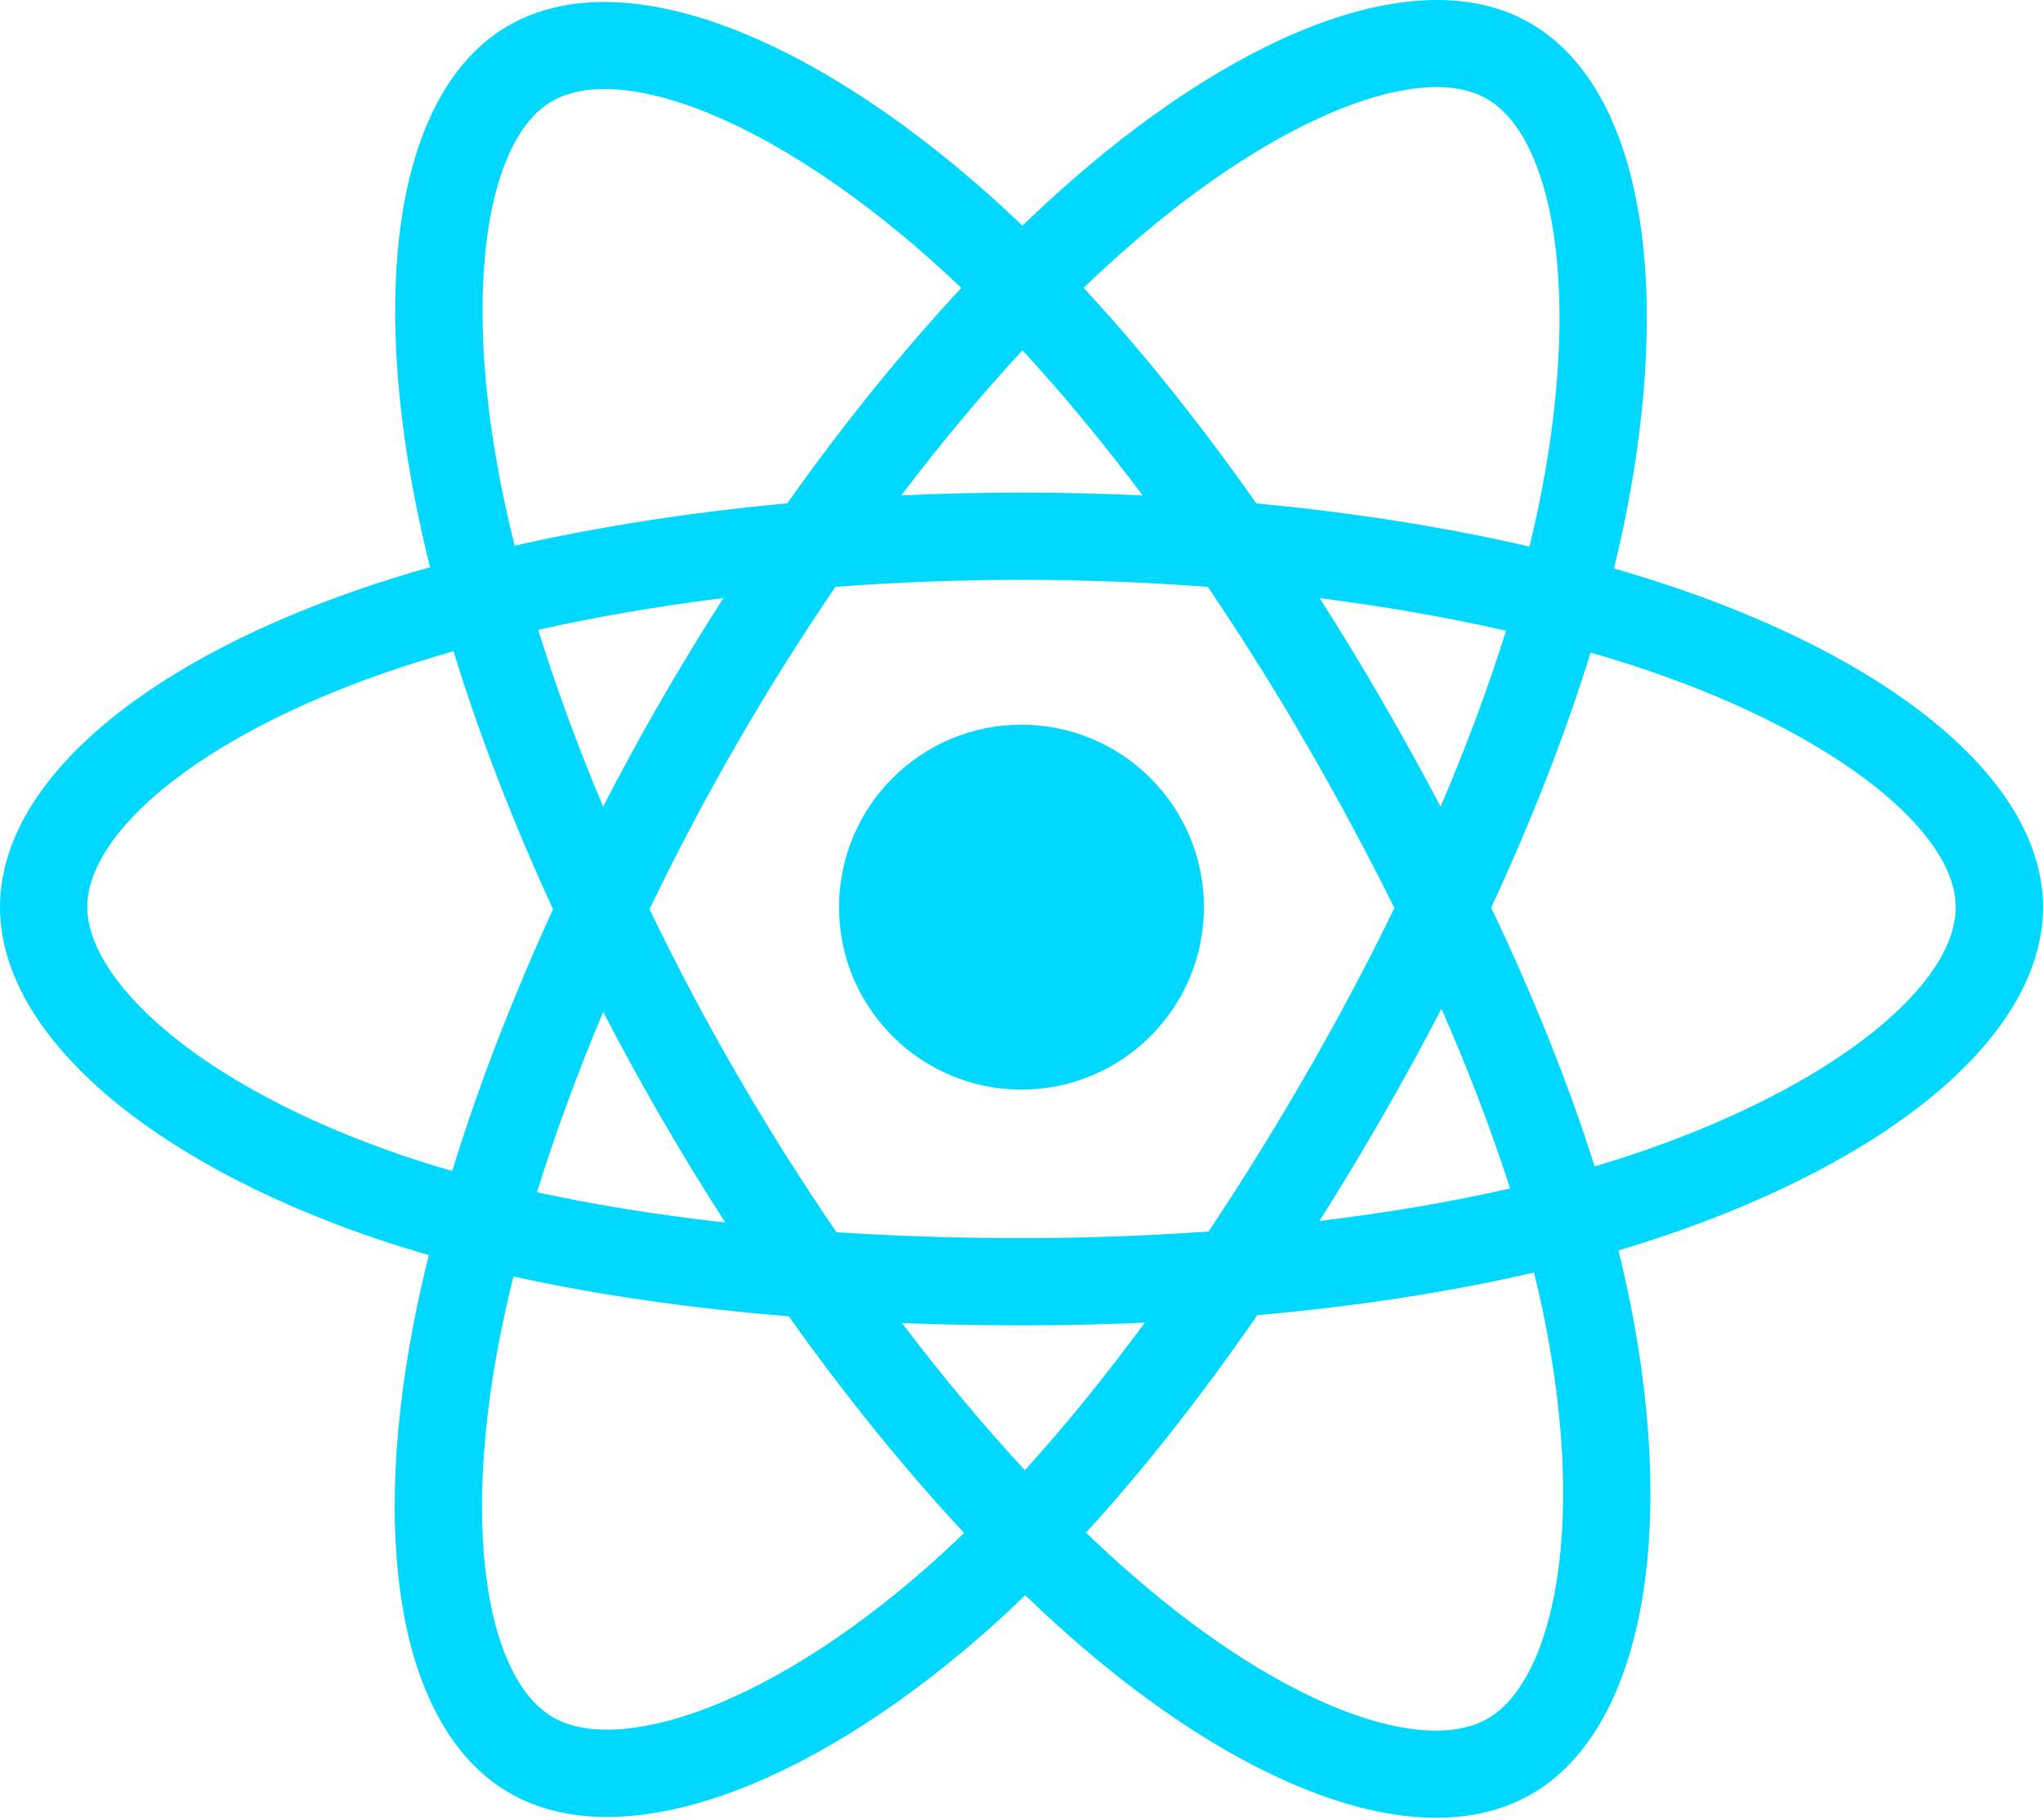
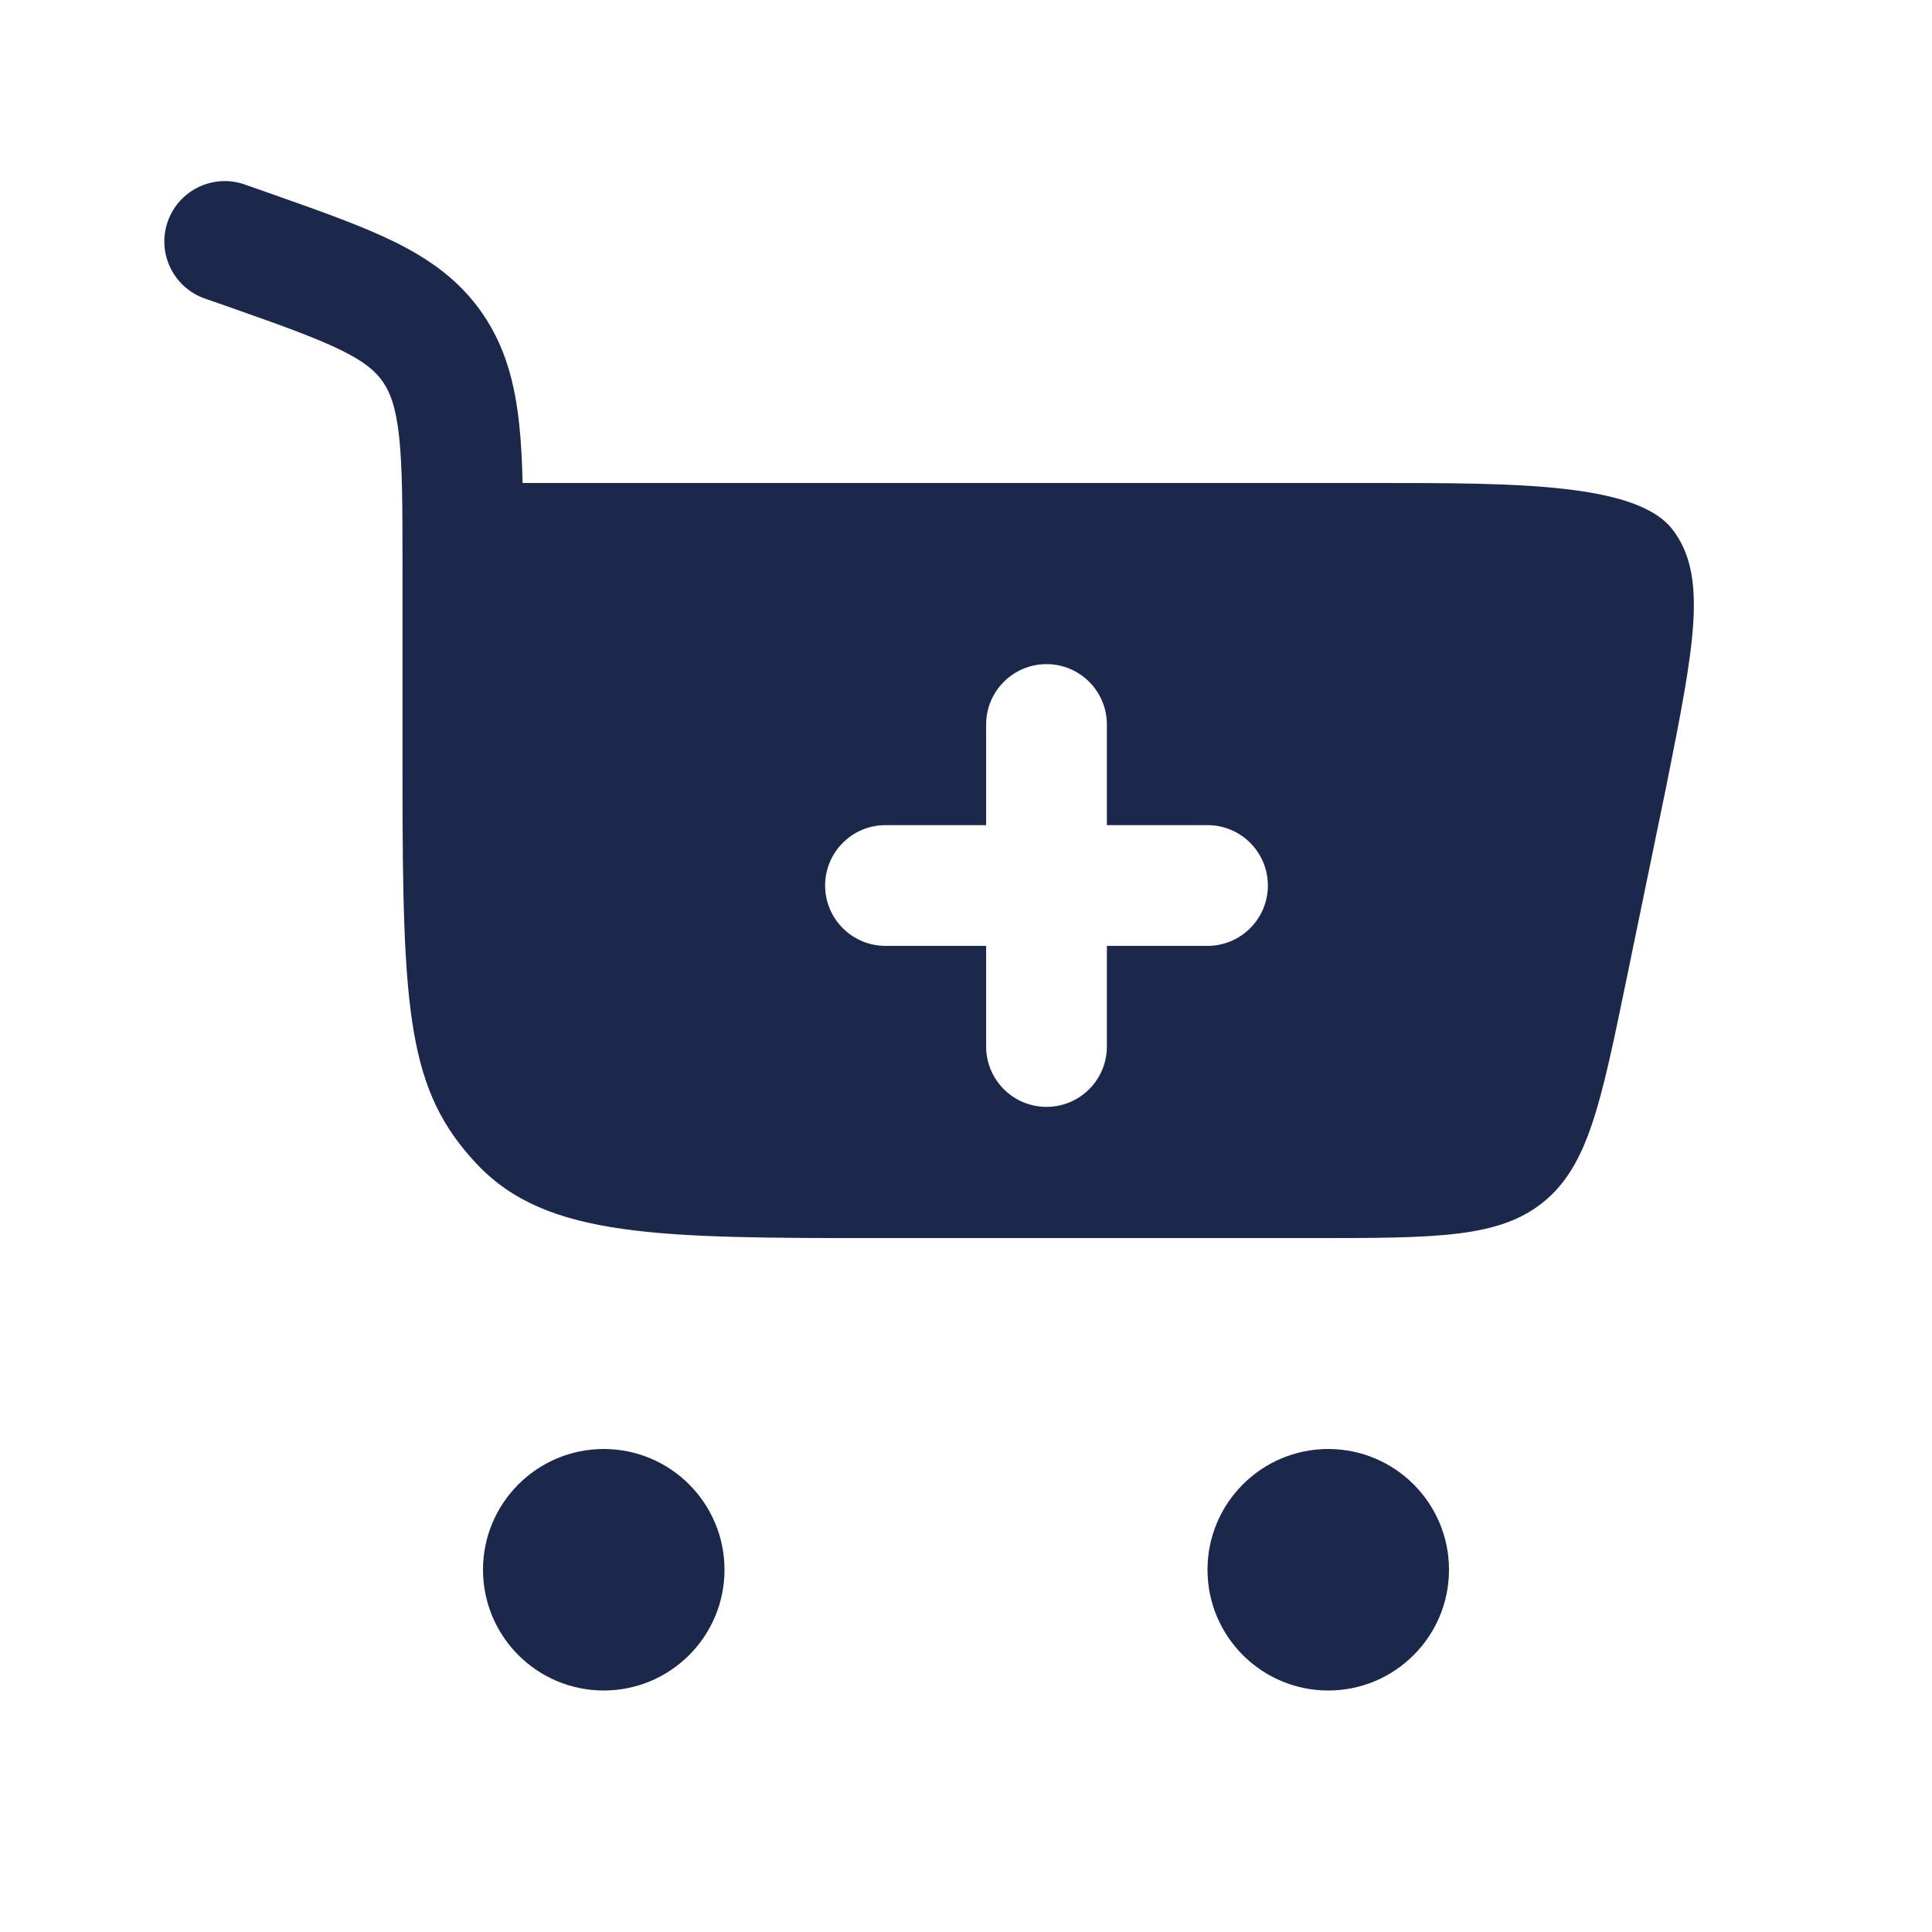
- <svg xmlns="http://www.w3.org/2000/svg" aria-hidden="true" role="img" class="iconify iconify--logos" width="35.93" height="32" preserveAspectRatio="xMidYMid meet" viewBox="0 0 256 228">
-   <path fill="#00D8FF" d="M210.483 73.824a171.49 171.49 0 0 0-8.24-2.597c.465-1.9.893-3.777 1.273-5.621c6.238-30.281 2.16-54.676-11.769-62.708c-13.355-7.7-35.196.329-57.254 19.526a171.23 171.23 0 0 0-6.375 5.848a155.866 155.866 0 0 0-4.241-3.917C100.759 3.829 77.587-4.822 63.673 3.233C50.33 10.957 46.379 33.89 51.995 62.588a170.974 170.974 0 0 0 1.892 8.48c-3.28.932-6.445 1.924-9.474 2.98C17.309 83.498 0 98.307 0 113.668c0 15.865 18.582 31.778 46.812 41.427a145.52 145.52 0 0 0 6.921 2.165a167.467 167.467 0 0 0-2.01 9.138c-5.354 28.2-1.173 50.591 12.134 58.266c13.744 7.926 36.812-.22 59.273-19.855a145.567 145.567 0 0 0 5.342-4.923a168.064 168.064 0 0 0 6.92 6.314c21.758 18.722 43.246 26.282 56.54 18.586c13.731-7.949 18.194-32.003 12.4-61.268a145.016 145.016 0 0 0-1.535-6.842c1.62-.48 3.21-.974 4.76-1.488c29.348-9.723 48.443-25.443 48.443-41.52c0-15.417-17.868-30.326-45.517-39.844Zm-6.365 70.984c-1.4.463-2.836.91-4.3 1.345c-3.24-10.257-7.612-21.163-12.963-32.432c5.106-11 9.31-21.767 12.459-31.957c2.619.758 5.16 1.557 7.61 2.4c23.69 8.156 38.14 20.213 38.14 29.504c0 9.896-15.606 22.743-40.946 31.14Zm-10.514 20.834c2.562 12.94 2.927 24.64 1.23 33.787c-1.524 8.219-4.59 13.698-8.382 15.893c-8.067 4.67-25.32-1.4-43.927-17.412a156.726 156.726 0 0 1-6.437-5.87c7.214-7.889 14.423-17.06 21.459-27.246c12.376-1.098 24.068-2.894 34.671-5.345a134.17 134.17 0 0 1 1.386 6.193ZM87.276 214.515c-7.882 2.783-14.16 2.863-17.955.675c-8.075-4.657-11.432-22.636-6.853-46.752a156.923 156.923 0 0 1 1.869-8.499c10.486 2.32 22.093 3.988 34.498 4.994c7.084 9.967 14.501 19.128 21.976 27.15a134.668 134.668 0 0 1-4.877 4.492c-9.933 8.682-19.886 14.842-28.658 17.94ZM50.35 144.747c-12.483-4.267-22.792-9.812-29.858-15.863c-6.35-5.437-9.555-10.836-9.555-15.216c0-9.322 13.897-21.212 37.076-29.293c2.813-.98 5.757-1.905 8.812-2.773c3.204 10.42 7.406 21.315 12.477 32.332c-5.137 11.18-9.399 22.249-12.634 32.792a134.718 134.718 0 0 1-6.318-1.979Zm12.378-84.26c-4.811-24.587-1.616-43.134 6.425-47.789c8.564-4.958 27.502 2.111 47.463 19.835a144.318 144.318 0 0 1 3.841 3.545c-7.438 7.987-14.787 17.08-21.808 26.988c-12.04 1.116-23.565 2.908-34.161 5.309a160.342 160.342 0 0 1-1.76-7.887Zm110.427 27.268a347.8 347.8 0 0 0-7.785-12.803c8.168 1.033 15.994 2.404 23.343 4.08c-2.206 7.072-4.956 14.465-8.193 22.045a381.151 381.151 0 0 0-7.365-13.322Zm-45.032-43.861c5.044 5.465 10.096 11.566 15.065 18.186a322.04 322.04 0 0 0-30.257-.006c4.974-6.559 10.069-12.652 15.192-18.18ZM82.802 87.83a323.167 323.167 0 0 0-7.227 13.238c-3.184-7.553-5.909-14.98-8.134-22.152c7.304-1.634 15.093-2.97 23.209-3.984a321.524 321.524 0 0 0-7.848 12.897Zm8.081 65.352c-8.385-.936-16.291-2.203-23.593-3.793c2.26-7.3 5.045-14.885 8.298-22.6a321.187 321.187 0 0 0 7.257 13.246c2.594 4.48 5.28 8.868 8.038 13.147Zm37.542 31.03c-5.184-5.592-10.354-11.779-15.403-18.433c4.902.192 9.899.29 14.978.29c5.218 0 10.376-.117 15.453-.343c-4.985 6.774-10.018 12.97-15.028 18.486Zm52.198-57.817c3.422 7.8 6.306 15.345 8.596 22.52c-7.422 1.694-15.436 3.058-23.88 4.071a382.417 382.417 0 0 0 7.859-13.026a347.403 347.403 0 0 0 7.425-13.565Zm-16.898 8.101a358.557 358.557 0 0 1-12.281 19.815a329.4 329.4 0 0 1-23.444.823c-7.967 0-15.716-.248-23.178-.732a310.202 310.202 0 0 1-12.513-19.846h.001a307.41 307.41 0 0 1-10.923-20.627a310.278 310.278 0 0 1 10.89-20.637l-.001.001a307.318 307.318 0 0 1 12.413-19.761c7.613-.576 15.42-.876 23.31-.876H128c7.926 0 15.743.303 23.354.883a329.357 329.357 0 0 1 12.335 19.695a358.489 358.489 0 0 1 11.036 20.54a329.472 329.472 0 0 1-11 20.722Zm22.56-122.124c8.572 4.944 11.906 24.881 6.52 51.026c-.344 1.668-.73 3.367-1.15 5.09c-10.622-2.452-22.155-4.275-34.23-5.408c-7.034-10.017-14.323-19.124-21.64-27.008a160.789 160.789 0 0 1 5.888-5.4c18.9-16.447 36.564-22.941 44.612-18.3ZM128 90.808c12.625 0 22.86 10.235 22.86 22.86s-10.235 22.86-22.86 22.86s-22.86-10.235-22.86-22.86s10.235-22.86 22.86-22.86Z">
-     </path>
+ <svg xmlns="http://www.w3.org/2000/svg" viewBox="0 0 24 24" fill="none">
+   <g id="SVGRepo_bgCarrier" stroke-width="0" />
+   <g id="SVGRepo_tracerCarrier" stroke-linecap="round" stroke-linejoin="round" />
+   <g id="SVGRepo_iconCarrier">
+     <path fill-rule="evenodd" clip-rule="evenodd" d="M3.04 2.292C2.65 2.155 2.222 2.36 2.084 2.751C1.947 3.142 2.152 3.57 2.543 3.708L2.804 3.799C3.472 4.034 3.911 4.19 4.233 4.348C4.537 4.497 4.67 4.617 4.758 4.746C4.849 4.878 4.918 5.06 4.958 5.423C4.999 5.803 5 6.298 5 7.038L5 9.64C5 12.582 5.063 13.552 5.929 14.466C6.796 15.38 8.19 15.38 10.979 15.38H16.282C17.843 15.38 18.624 15.38 19.175 14.93C19.727 14.481 19.885 13.716 20.2 12.188L20.7 9.763C21.047 8.024 21.22 7.154 20.776 6.577C20.332 6 18.816 6 17.131 6H6.492C6.486 5.73 6.473 5.484 6.449 5.262C6.395 4.765 6.279 4.312 5.997 3.9C5.713 3.484 5.335 3.218 4.894 3.001C4.482 2.799 3.958 2.615 3.342 2.398L3.04 2.292ZM13 8.25C13.414 8.25 13.75 8.586 13.75 9V10.25H15C15.414 10.25 15.75 10.586 15.75 11C15.75 11.414 15.414 11.75 15 11.75H13.75V13C13.75 13.414 13.414 13.75 13 13.75C12.586 13.75 12.25 13.414 12.25 13V11.75H11C10.586 11.75 10.25 11.414 10.25 11C10.25 10.586 10.586 10.25 11 10.25H12.25V9C12.25 8.586 12.586 8.25 13 8.25Z" fill="#1C274C" />
+     <path d="M7.5 18C8.328 18 9 18.672 9 19.5C9 20.328 8.328 21 7.5 21C6.672 21 6 20.328 6 19.5C6 18.672 6.672 18 7.5 18Z" fill="#1C274C" />
+     <path d="M16.5 18C17.328 18 18 18.672 18 19.5C18 20.328 17.328 21 16.5 21C15.672 21 15 20.328 15 19.5C15 18.672 15.672 18 16.5 18Z" fill="#1C274C" />
+   </g>
</svg>
